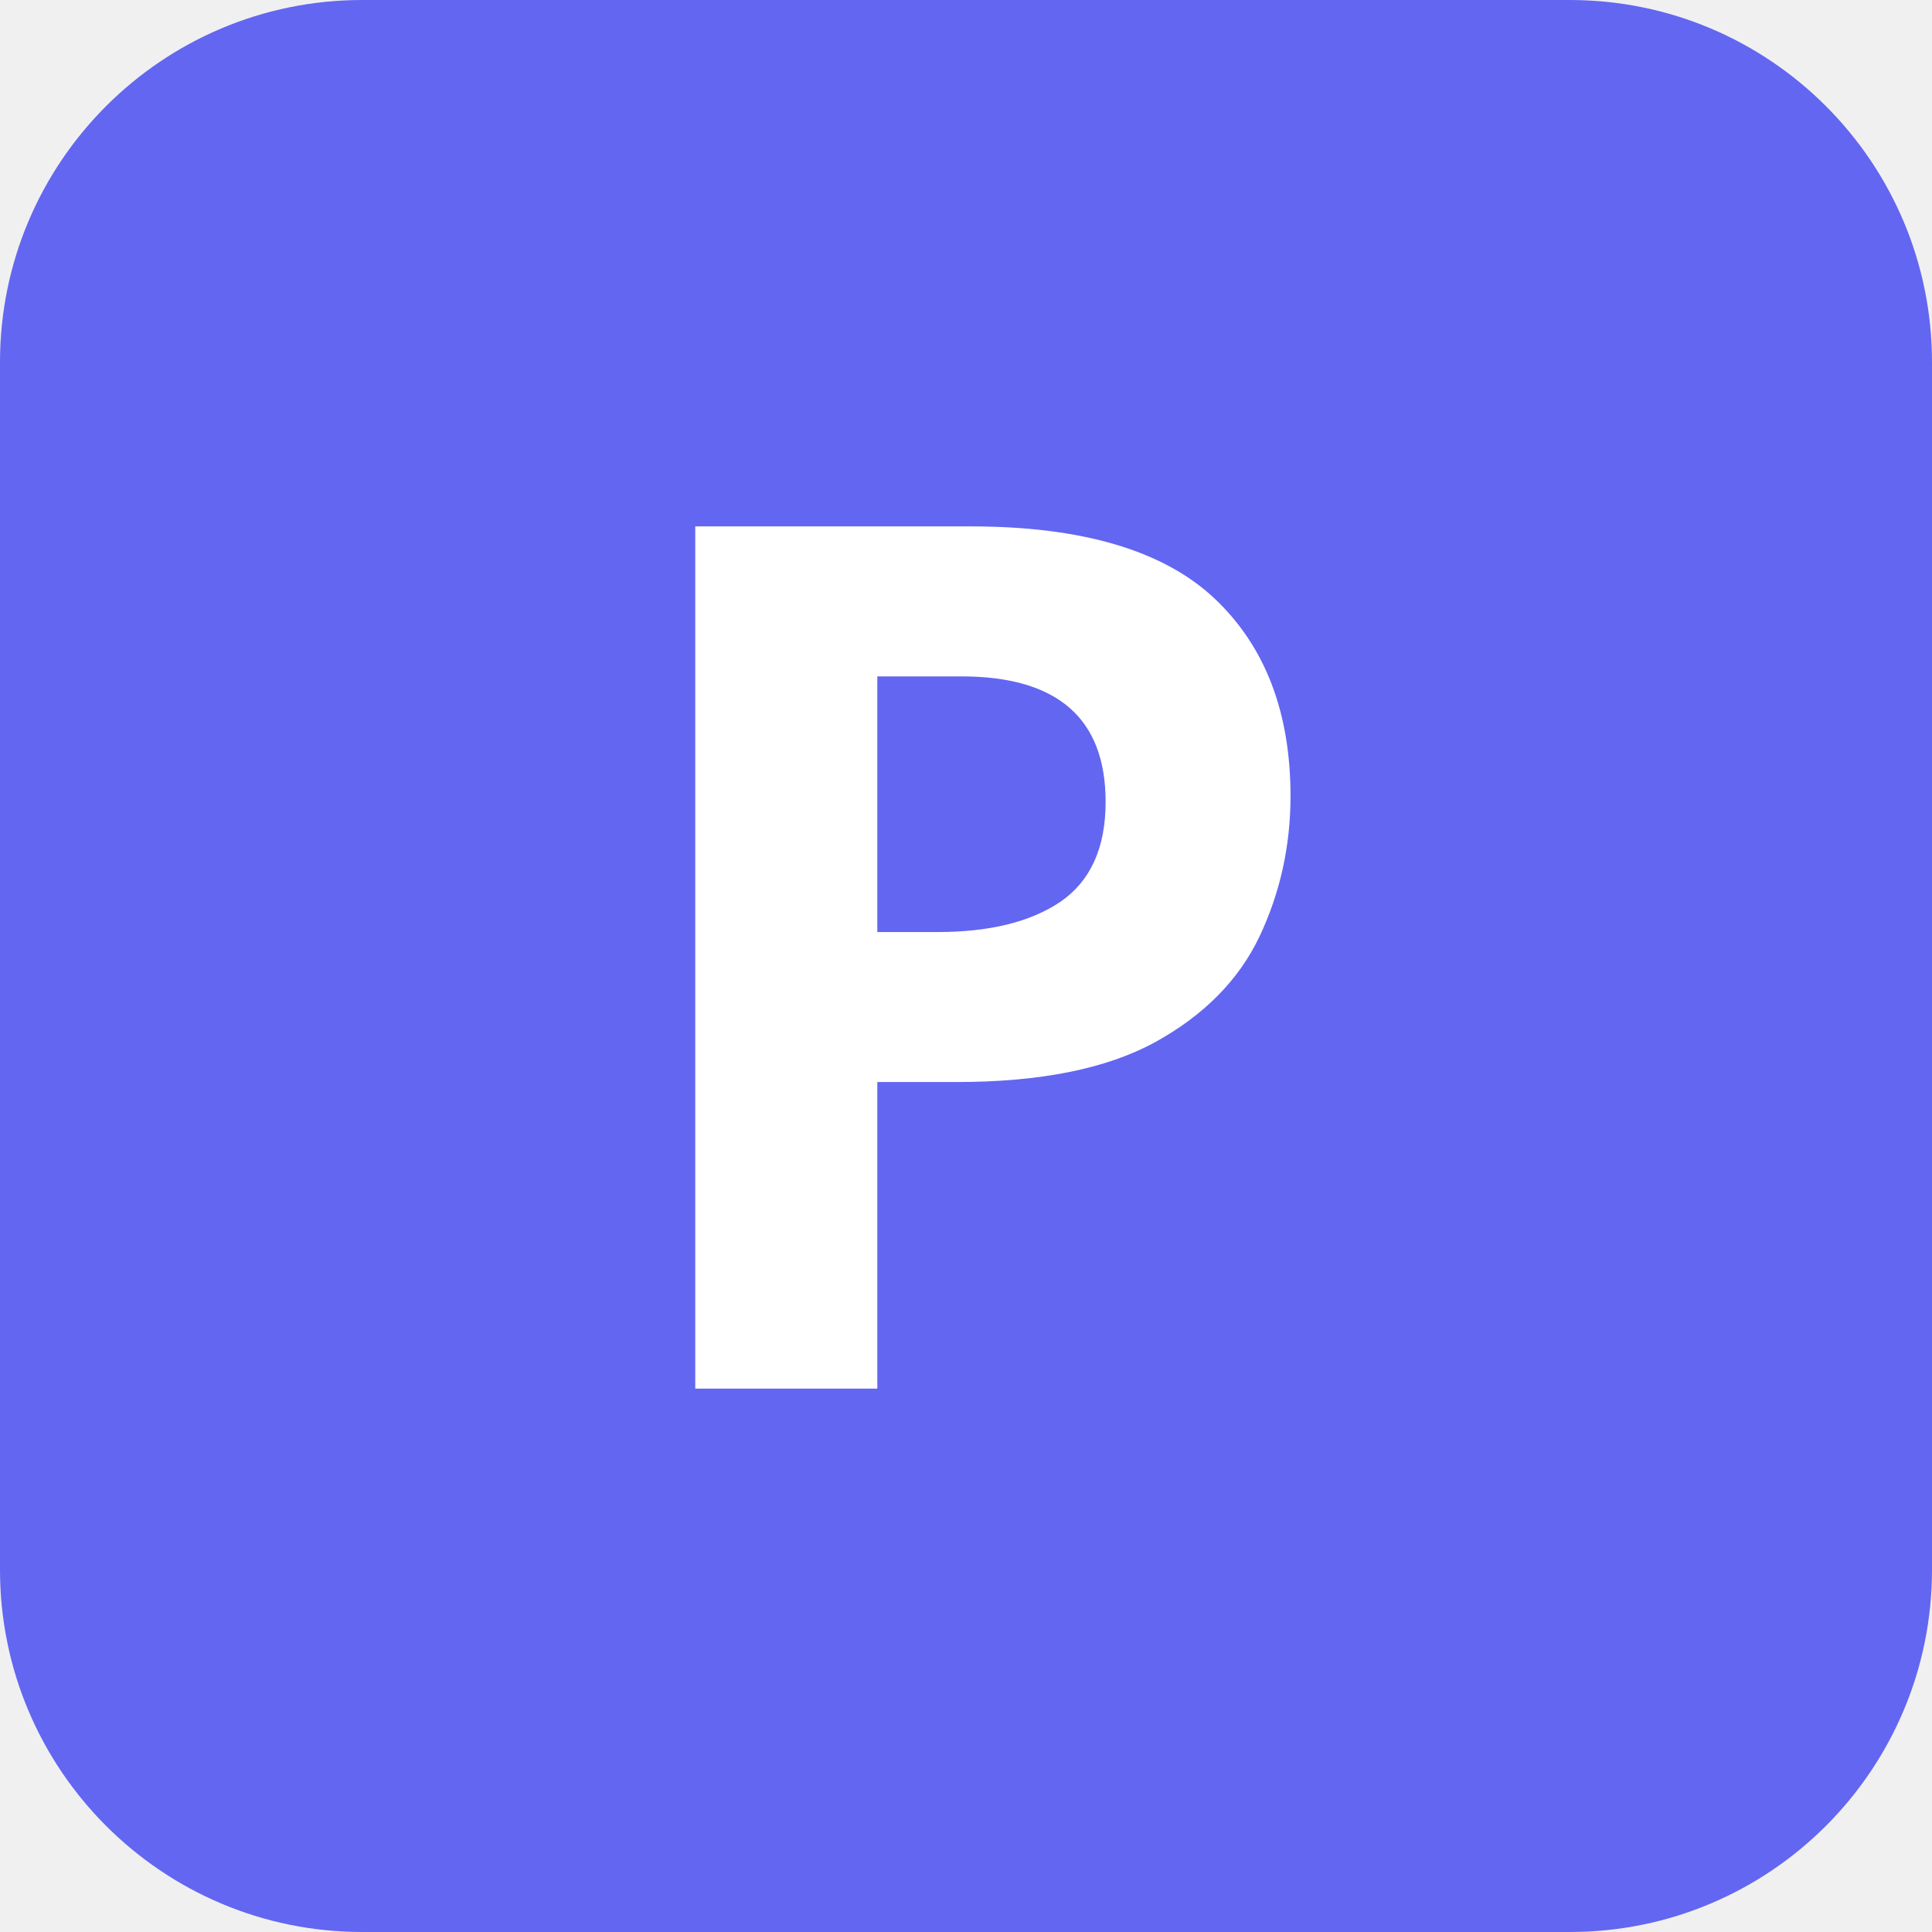
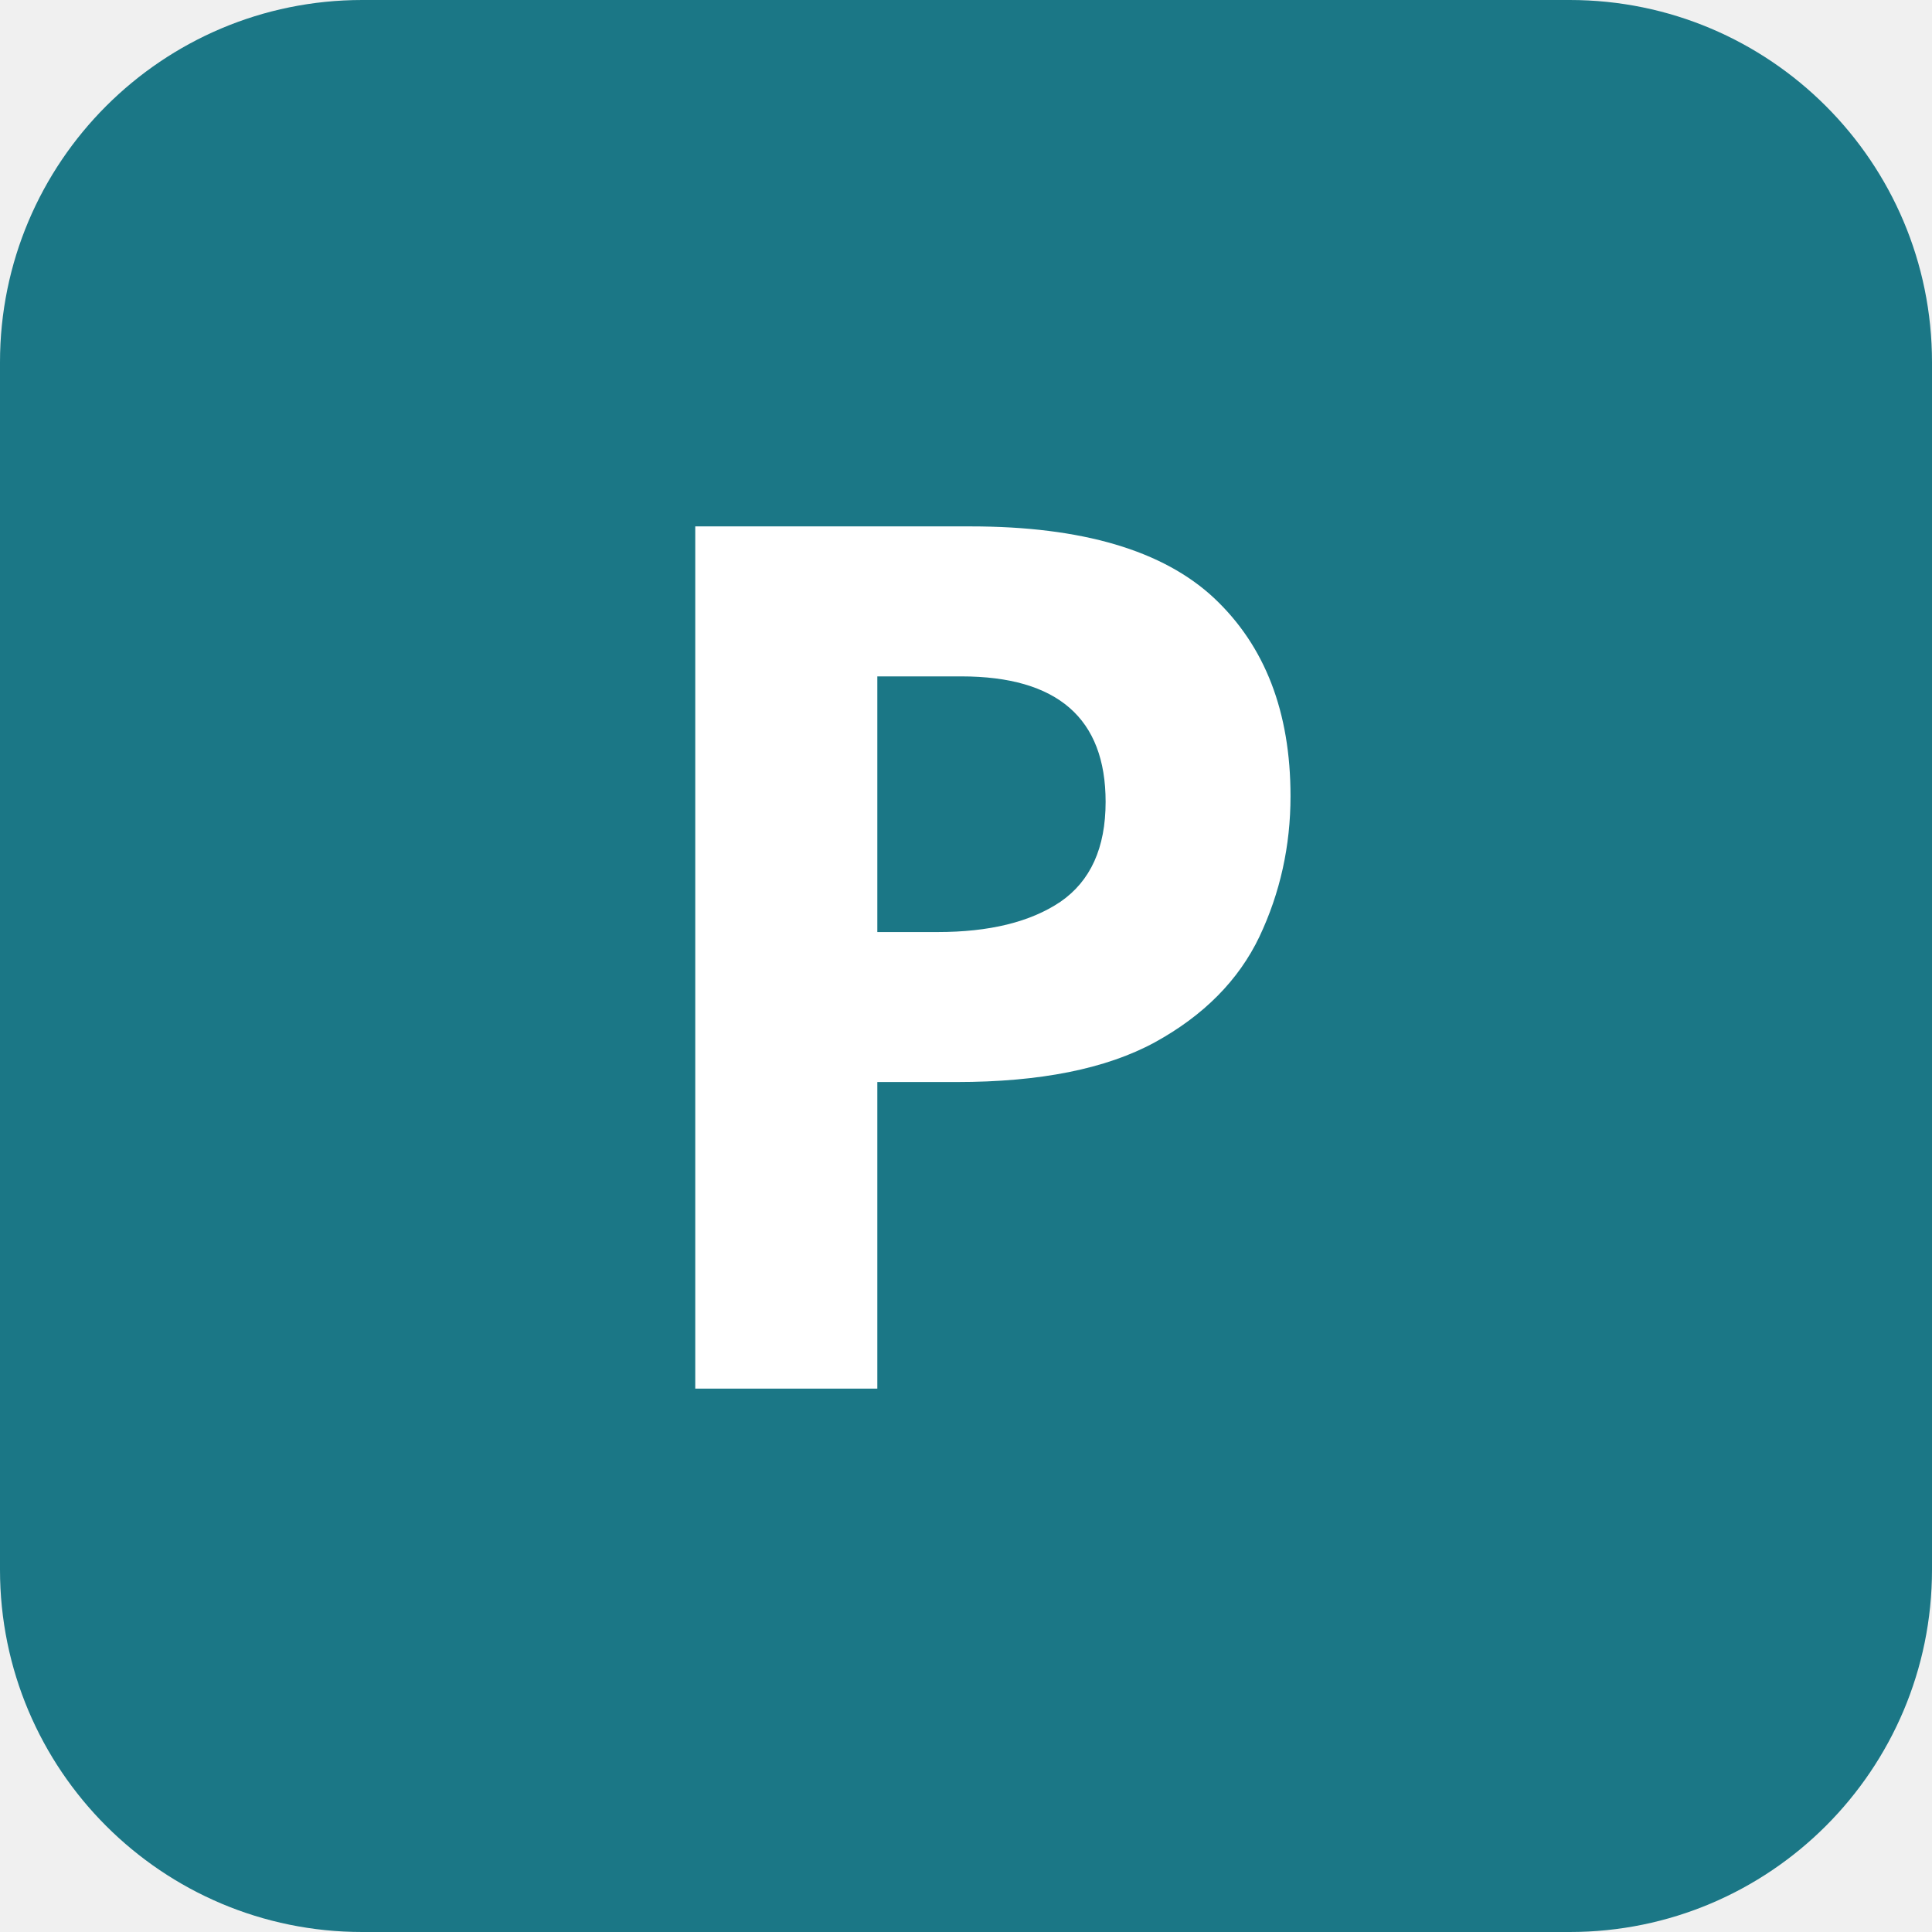
<svg xmlns="http://www.w3.org/2000/svg" viewBox="0 0 32 32">
-   <rect width="32" height="32" rx="6" fill="#6366f1" />
+   <rect width="32" height="32" rx="6" fill="#1B7786" />
  <text x="16" y="23" text-anchor="middle" font-family="system-ui, sans-serif" font-weight="700" font-size="20" fill="white">P</text>
</svg>
